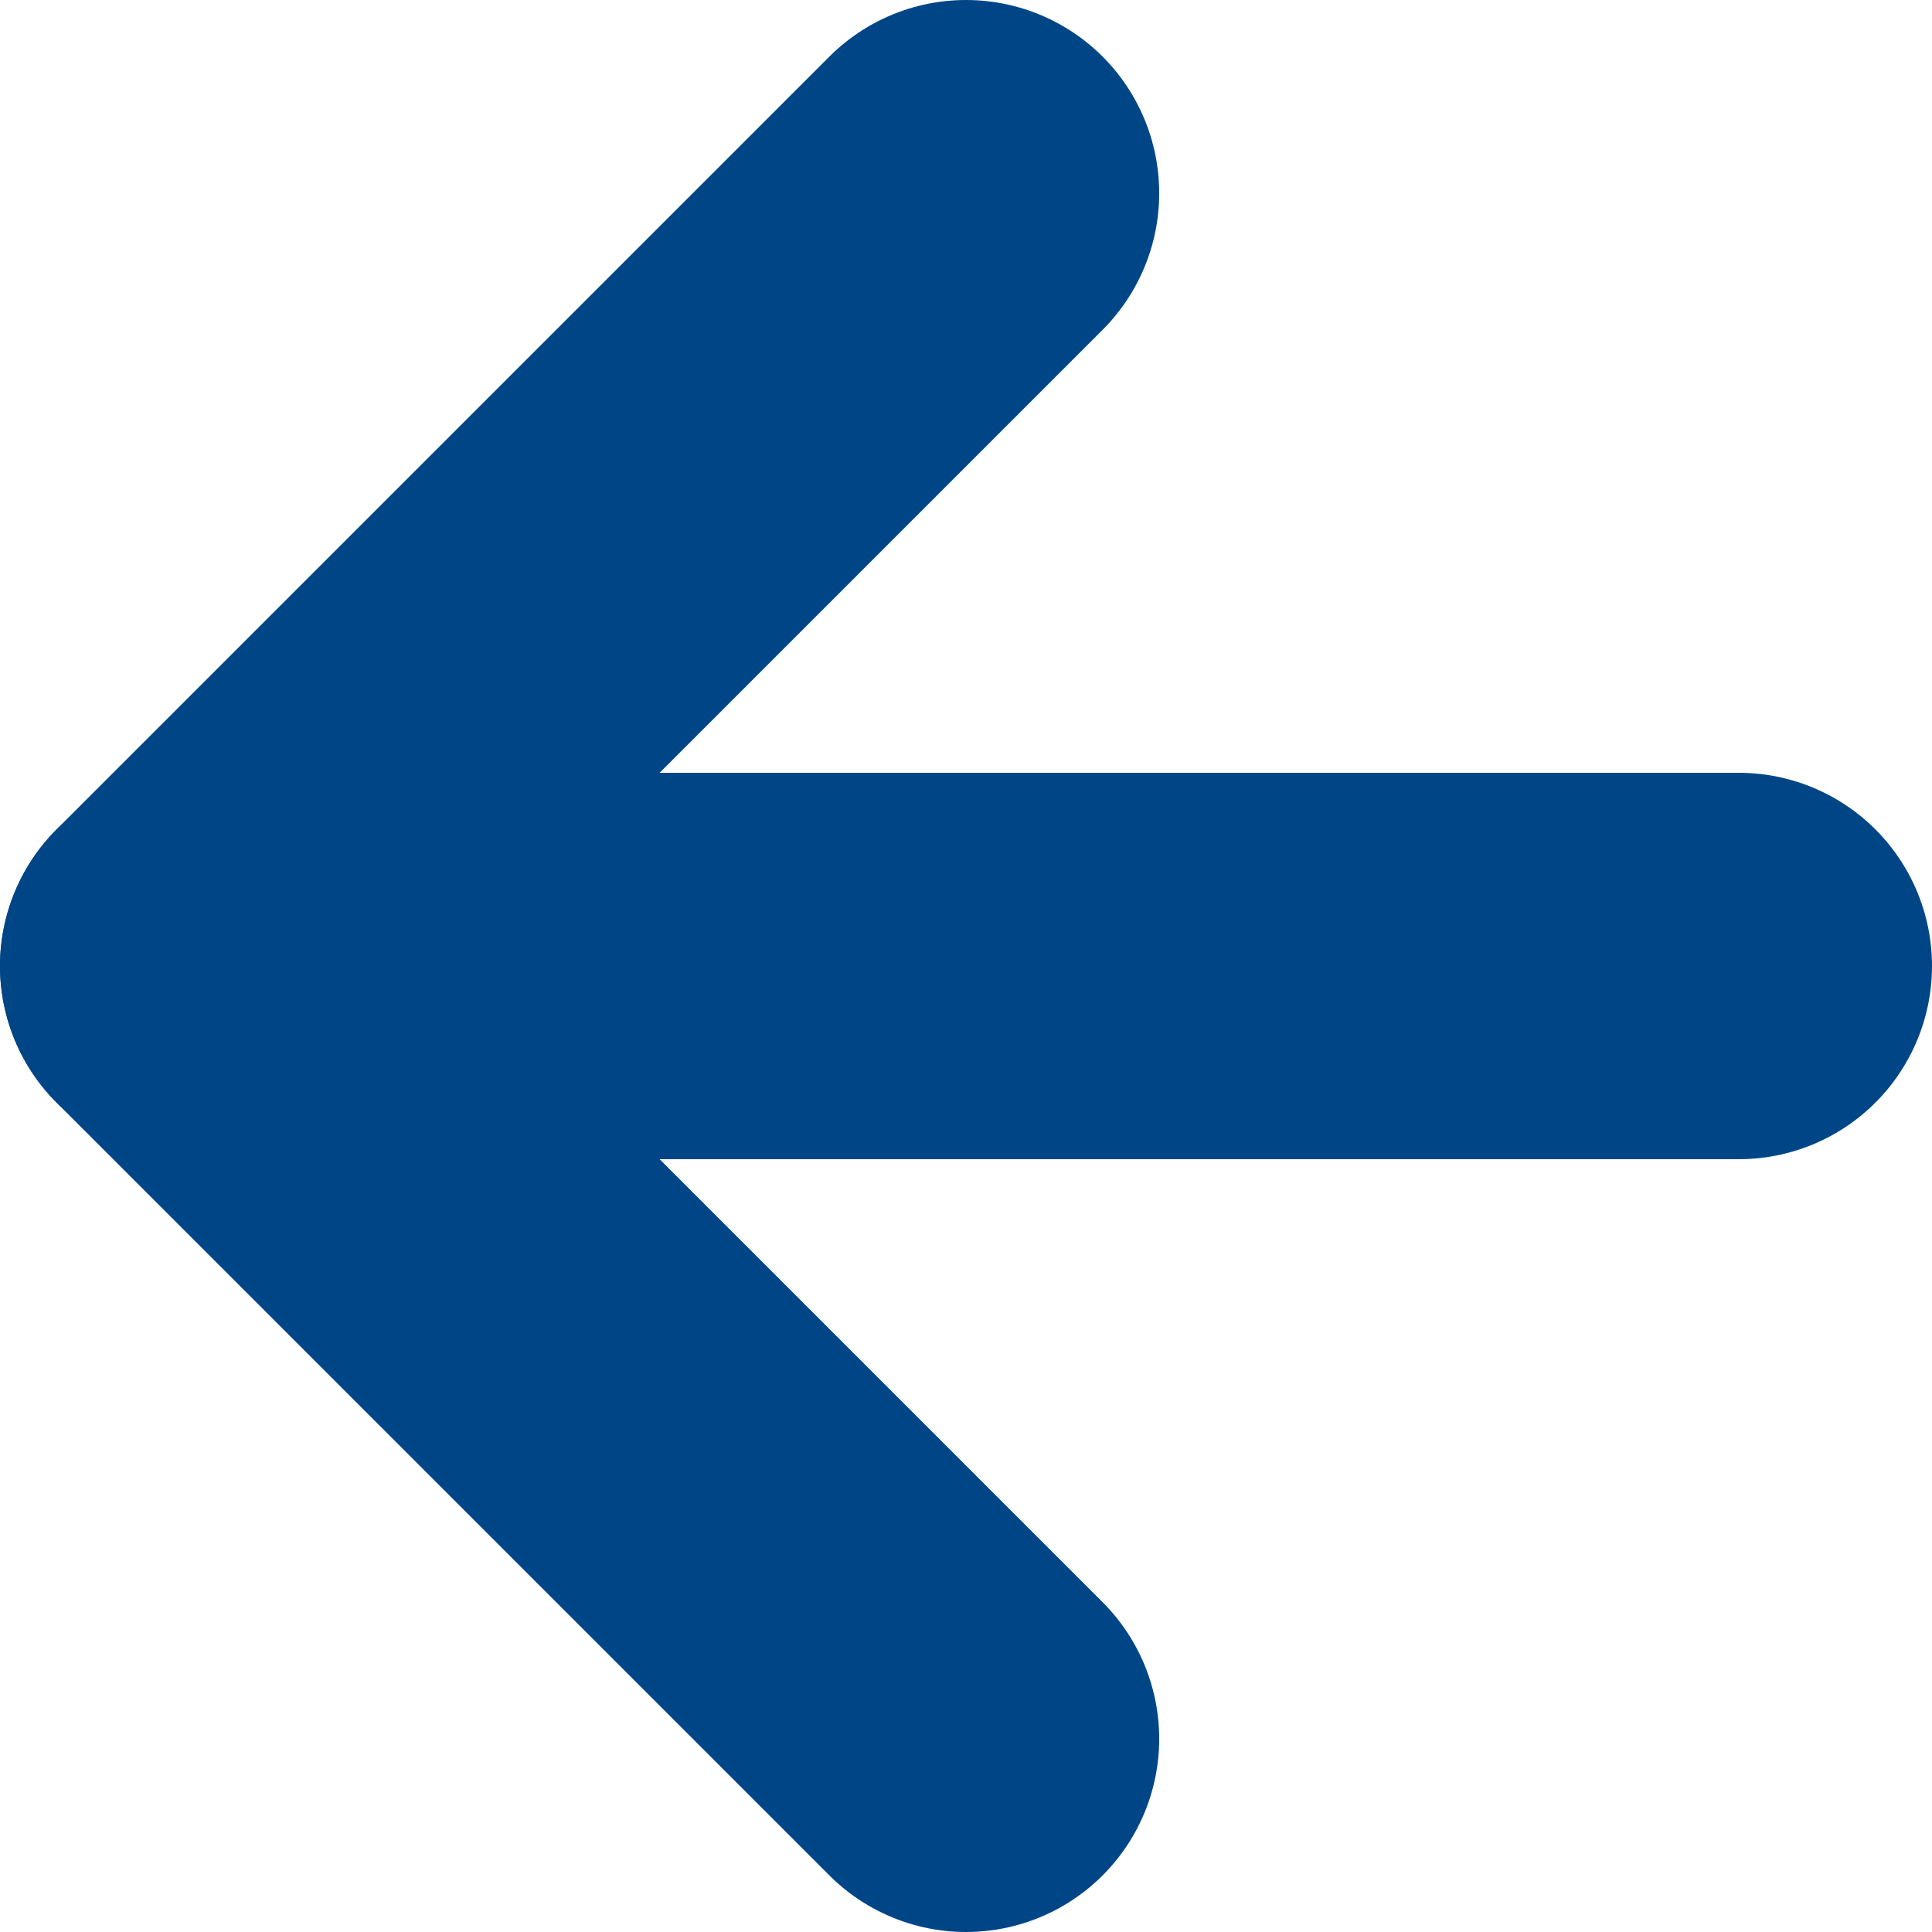
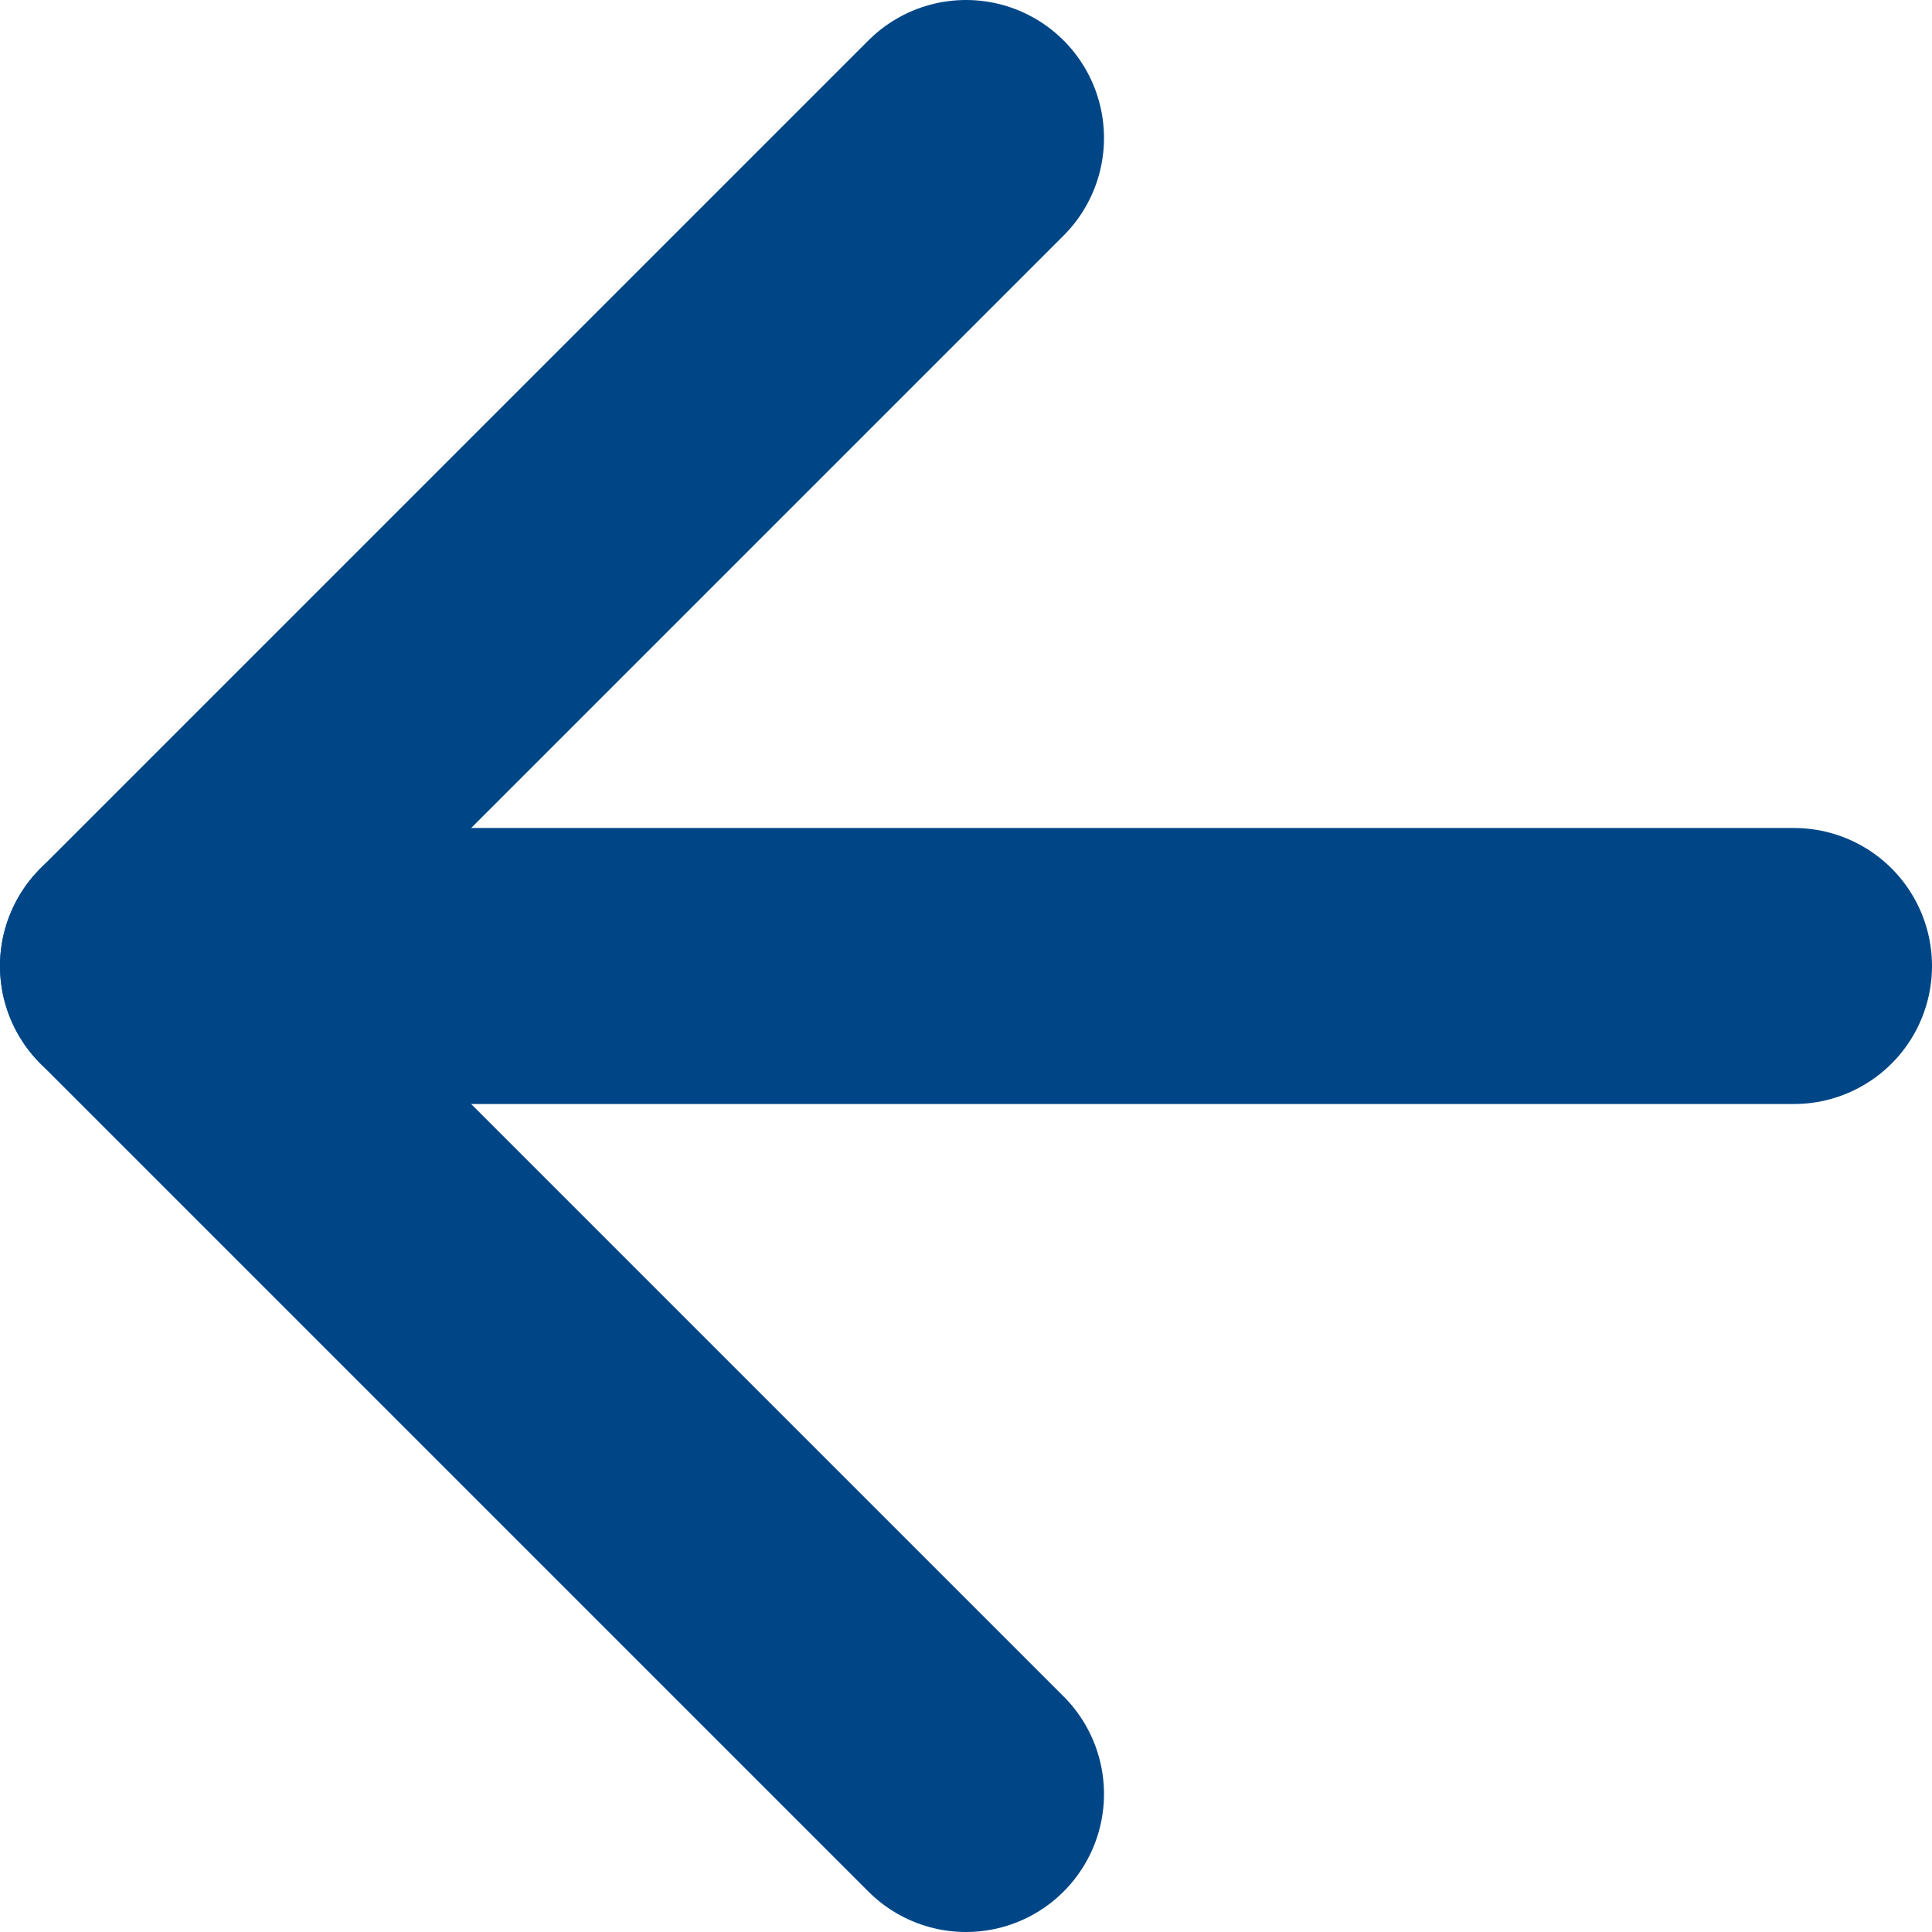
- <svg xmlns="http://www.w3.org/2000/svg" width="20" height="20" viewBox="0 0 20 20" fill="none">
-   <path d="M18 10H2" stroke="#004687" stroke-width="4" stroke-linecap="round" stroke-linejoin="round" />
-   <path d="M10 18L2 10L10 2" stroke="#004687" stroke-width="4" stroke-linecap="round" stroke-linejoin="round" />
+ <svg xmlns="http://www.w3.org/2000/svg" width="14" height="14" viewBox="0 0 14 14" fill="none">
+   <path d="M13 7H1" stroke="#004687" stroke-width="2" stroke-linecap="round" stroke-linejoin="round" />
+   <path d="M7 13L1 7L7 1" stroke="#004687" stroke-width="2" stroke-linecap="round" stroke-linejoin="round" />
</svg>
